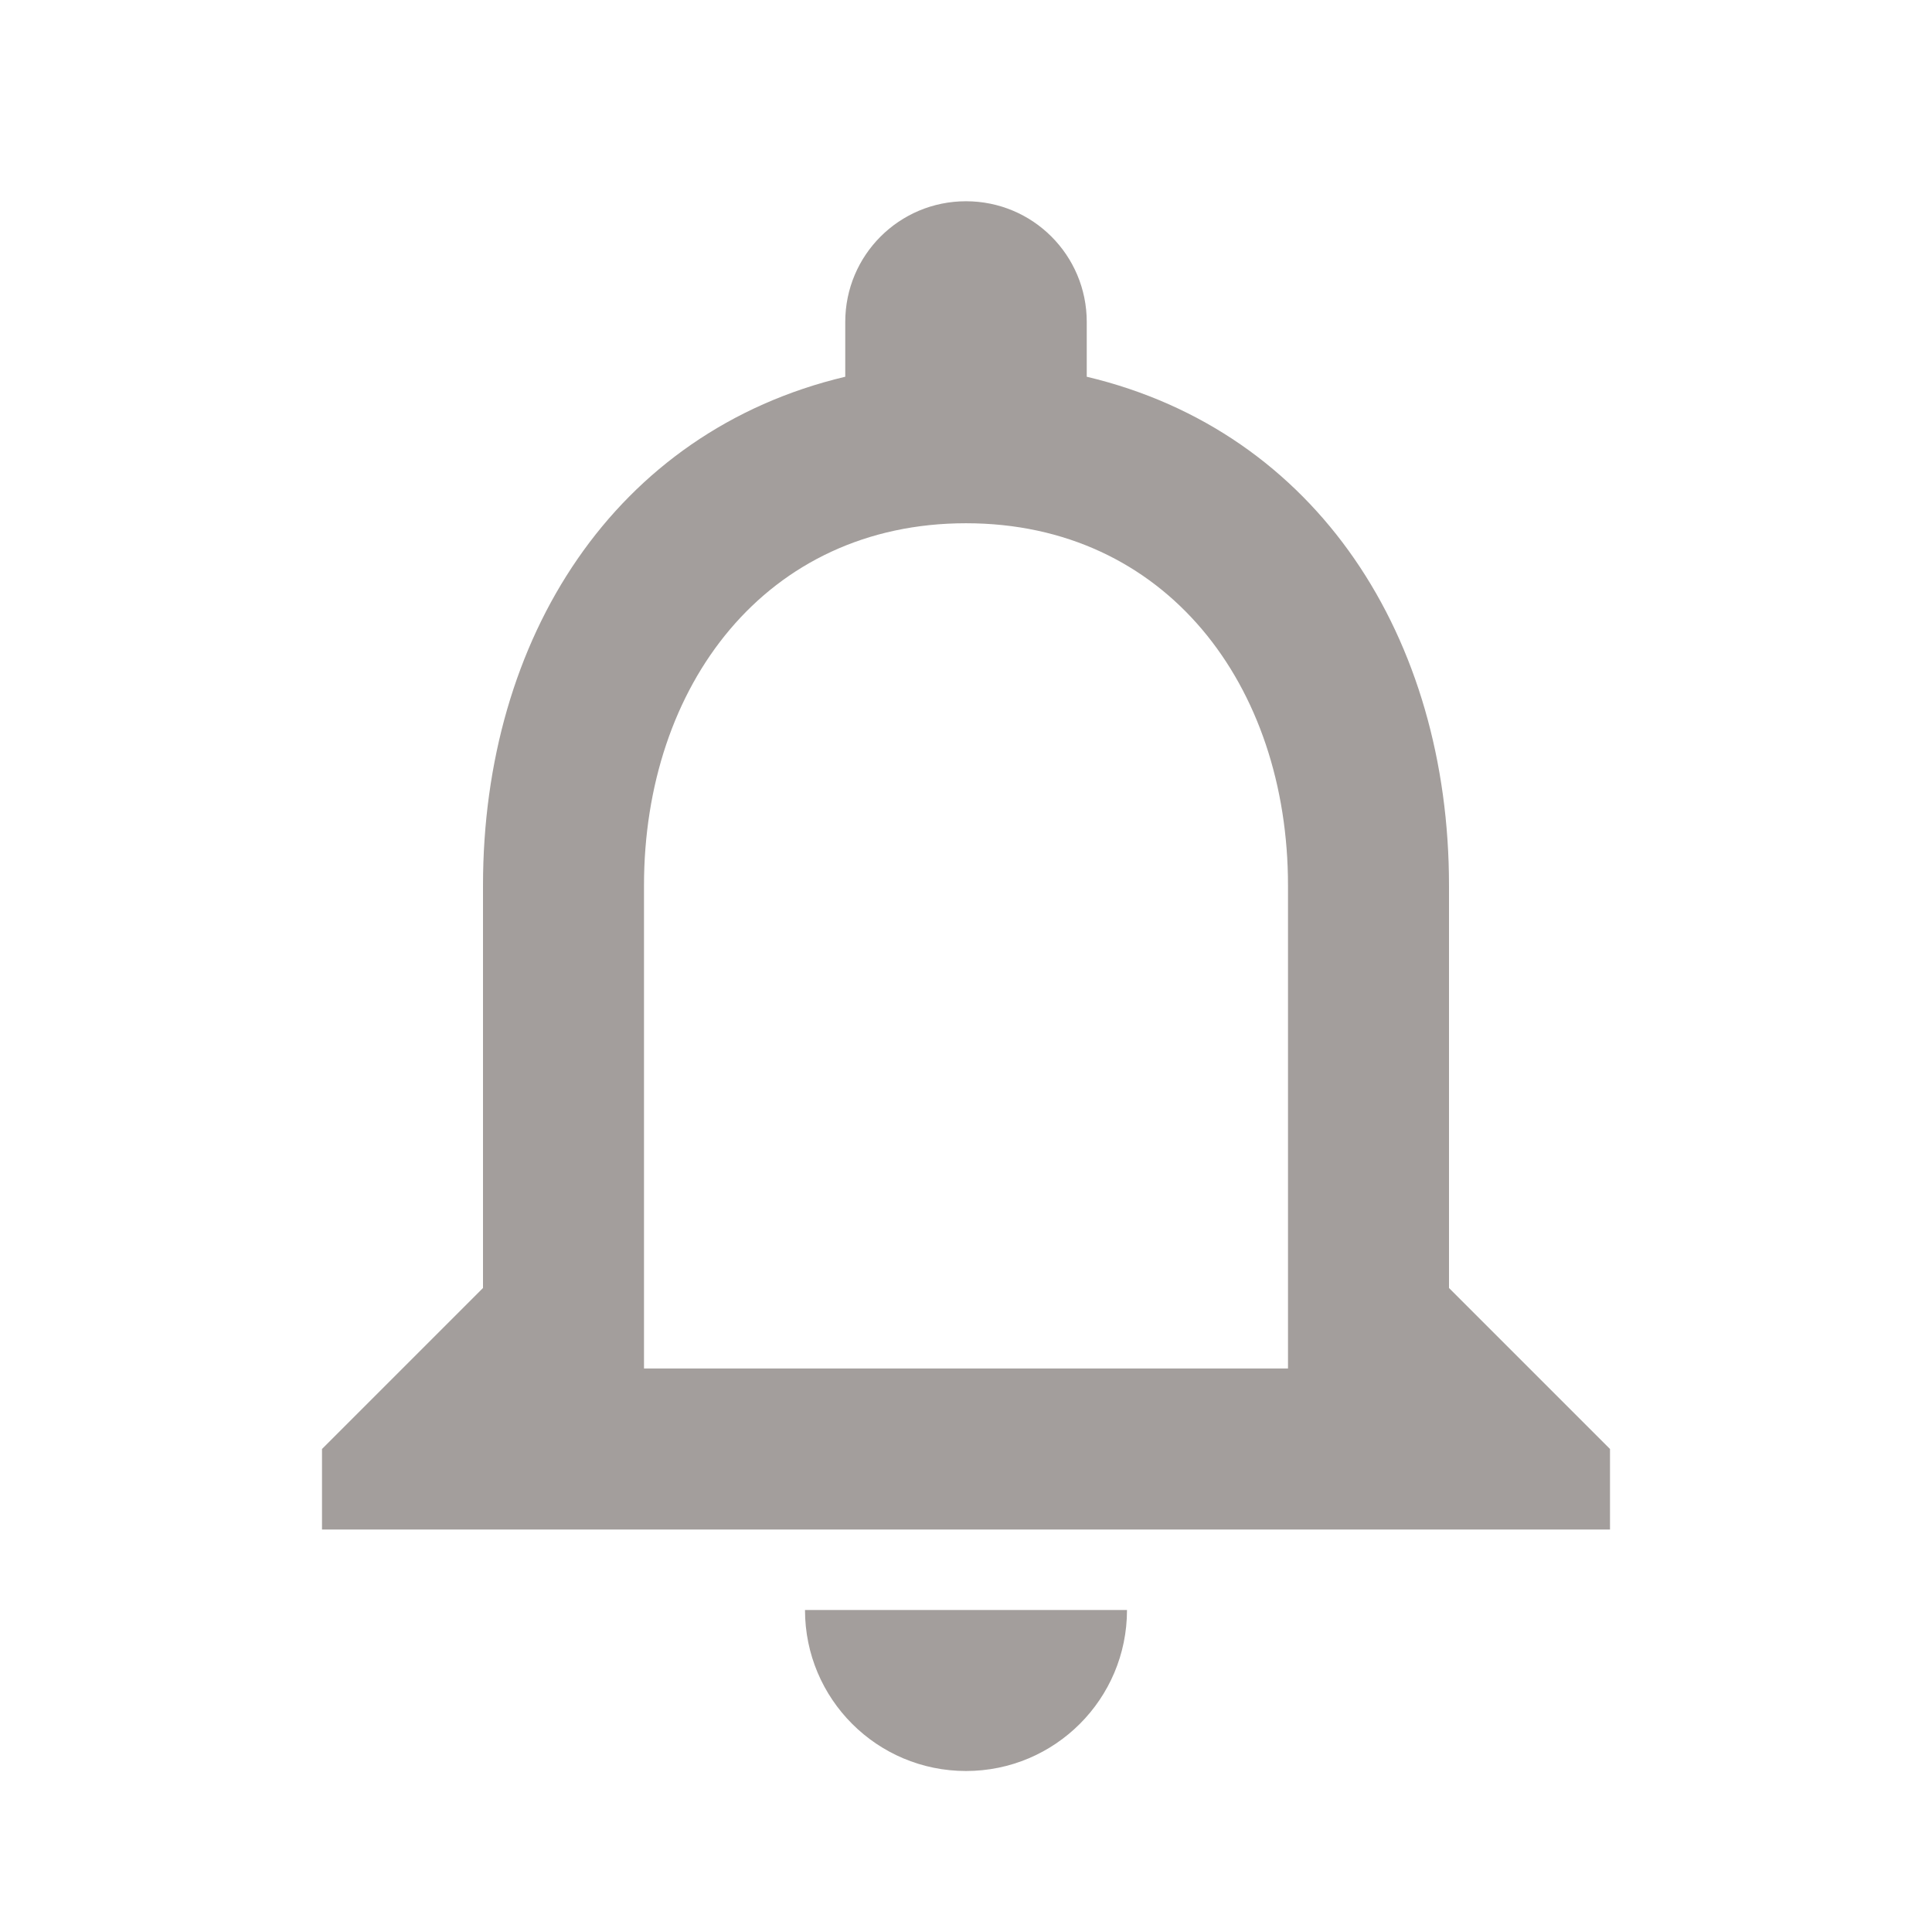
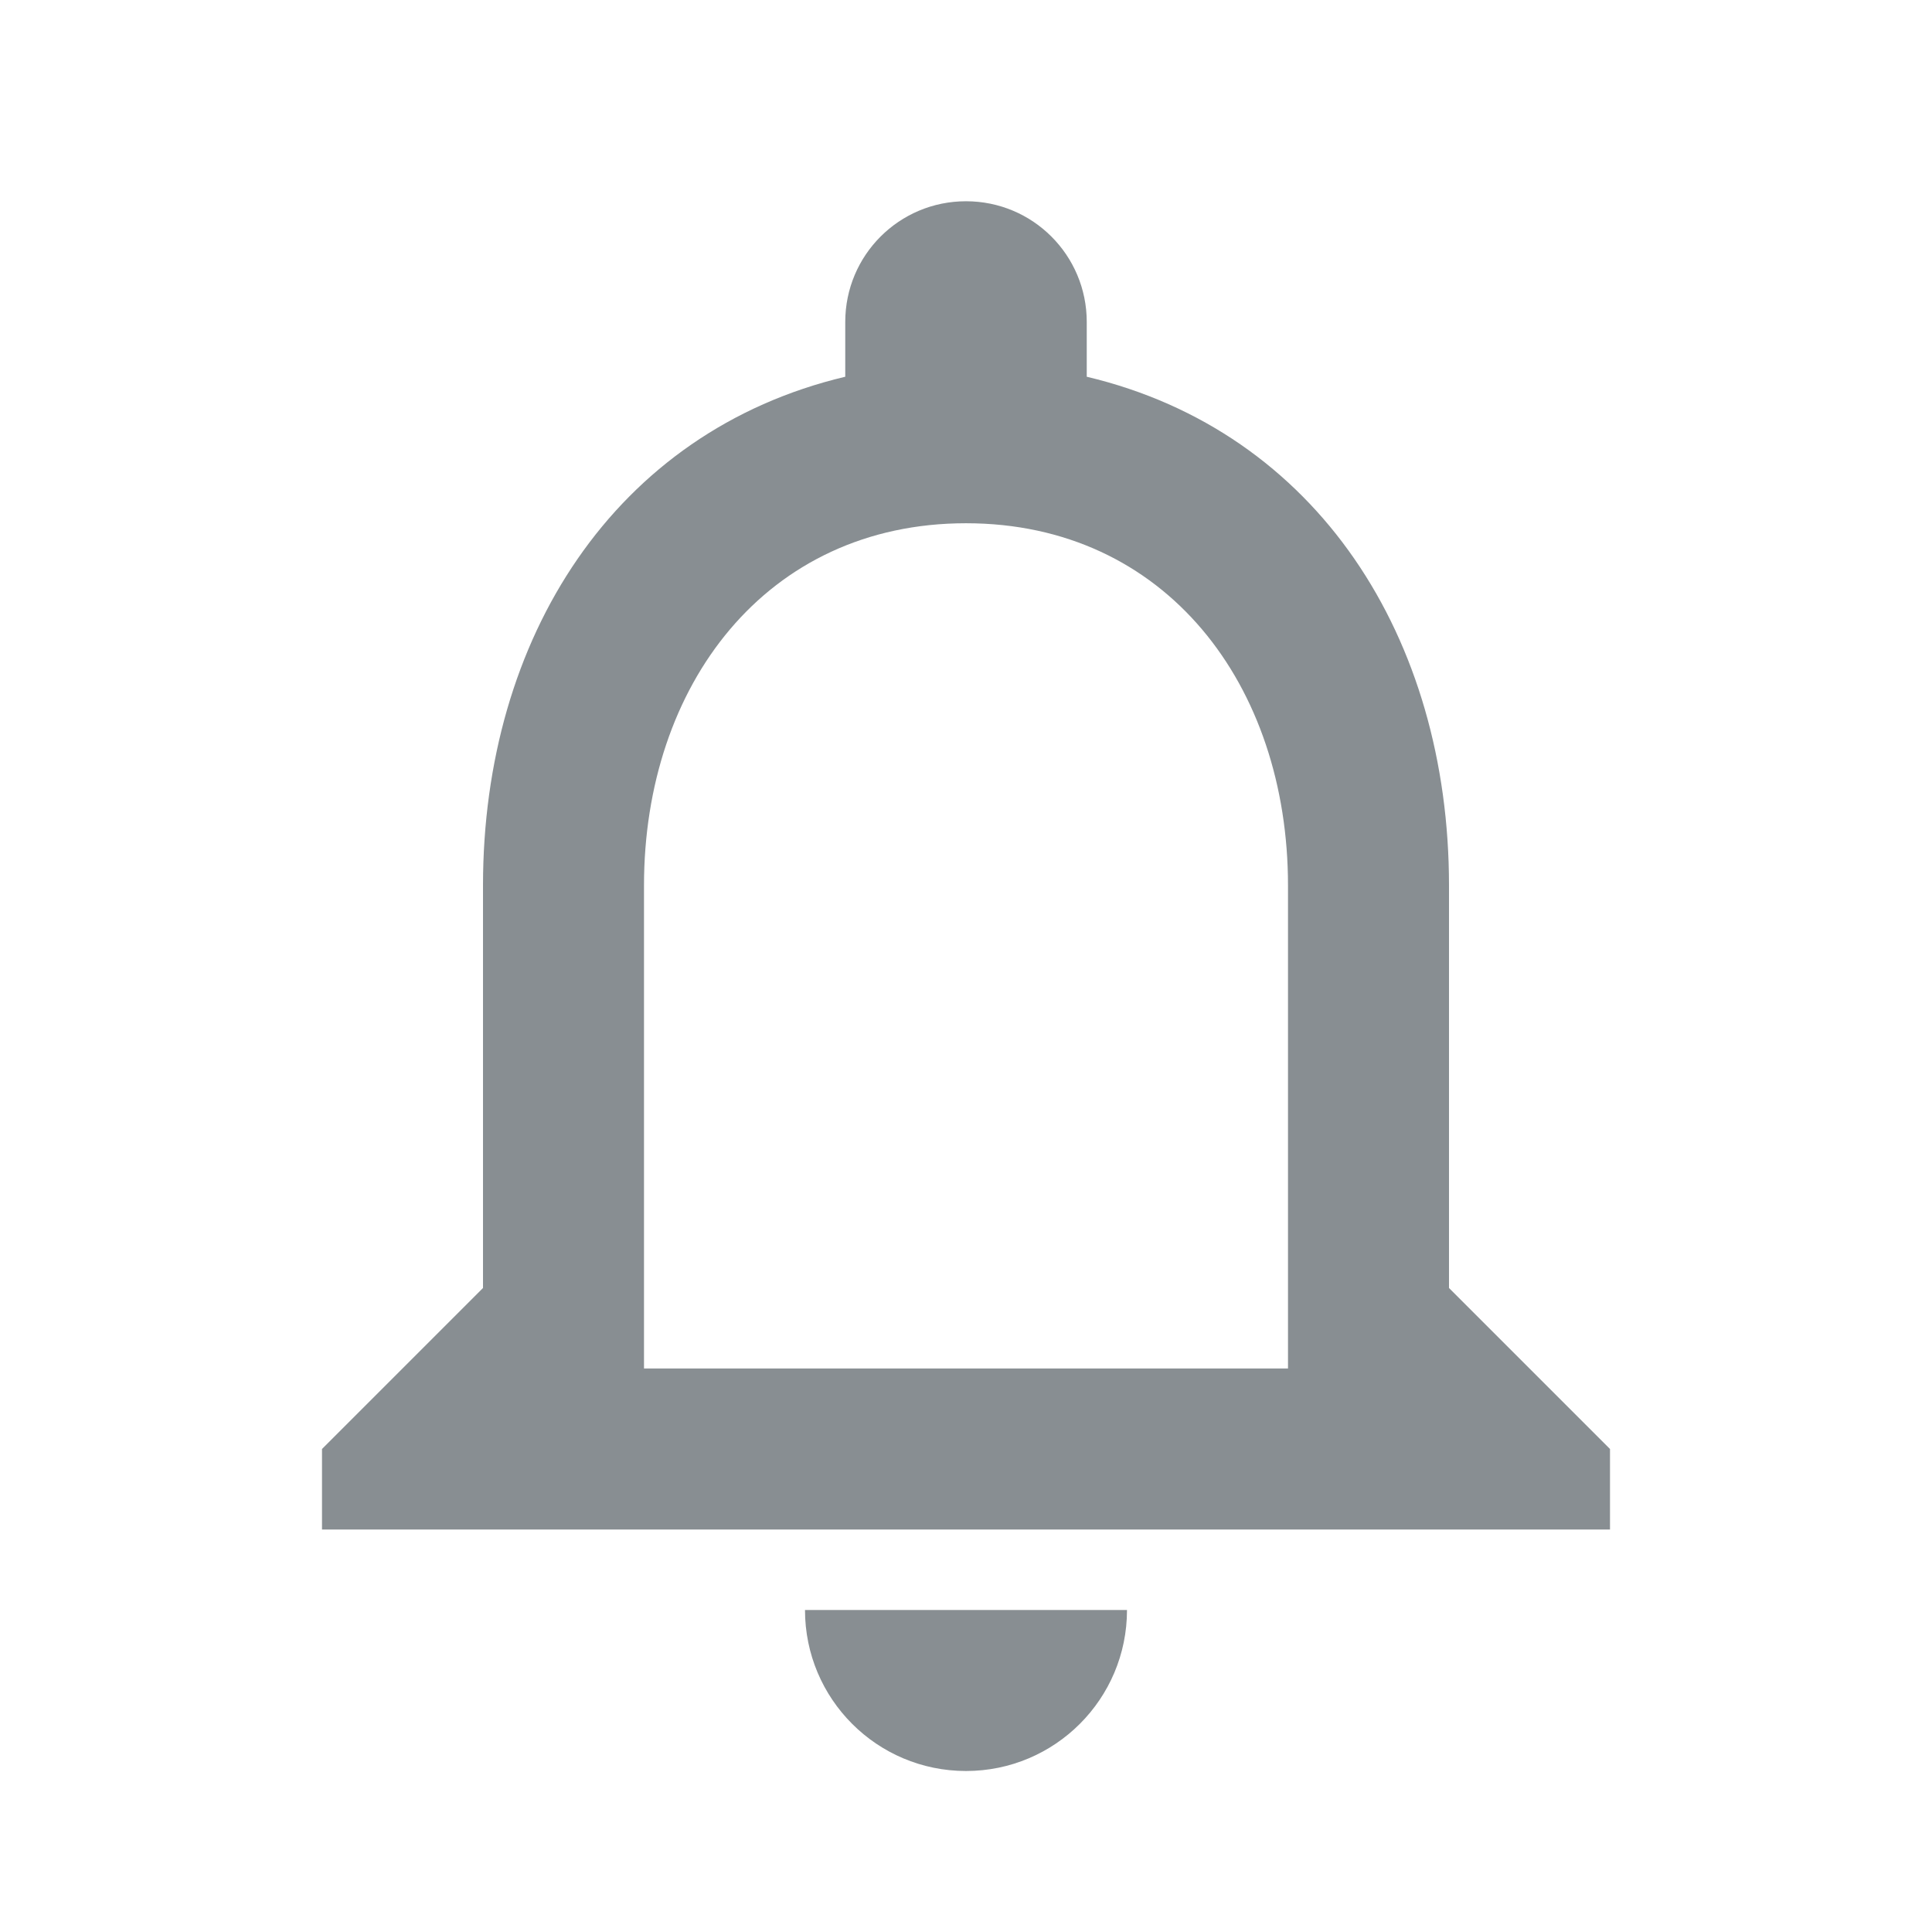
<svg xmlns="http://www.w3.org/2000/svg" width="48" height="48" viewBox="0 0 48 48" id="svg2" version="1.1">
  <defs id="defs8" />
-   <path fill="#010101" d="M24 44c2.21 0 4-1.79 4-4h-8c0 2.21 1.79 4 4 4zm12-12V22c0-6.15-3.27-11.28-9-12.64V8c0-1.66-1.34-3-3-3s-3 1.34-3 3v1.36c-5.73 1.36-9 6.49-9 12.64v10l-4 4v2h32v-2l-4-4zm-4 2H16V22c0-4.97 3.03-9 8-9s8 4.03 8 9v12z" id="path4" style="fill:#574F4A;fill-opacity:1;opacity:0.55" />
+   <path fill="#010101" d="M24 44c2.21 0 4-1.79 4-4h-8c0 2.21 1.79 4 4 4zm12-12V22c0-6.15-3.27-11.28-9-12.64V8c0-1.66-1.34-3-3-3s-3 1.34-3 3v1.36c-5.73 1.36-9 6.49-9 12.64v10l-4 4v2h32v-2l-4-4zm-4 2H16V22c0-4.97 3.03-9 8-9s8 4.03 8 9v12z" id="path4" style="fill:#263238;fill-opacity:1;opacity:0.55" />
</svg>
